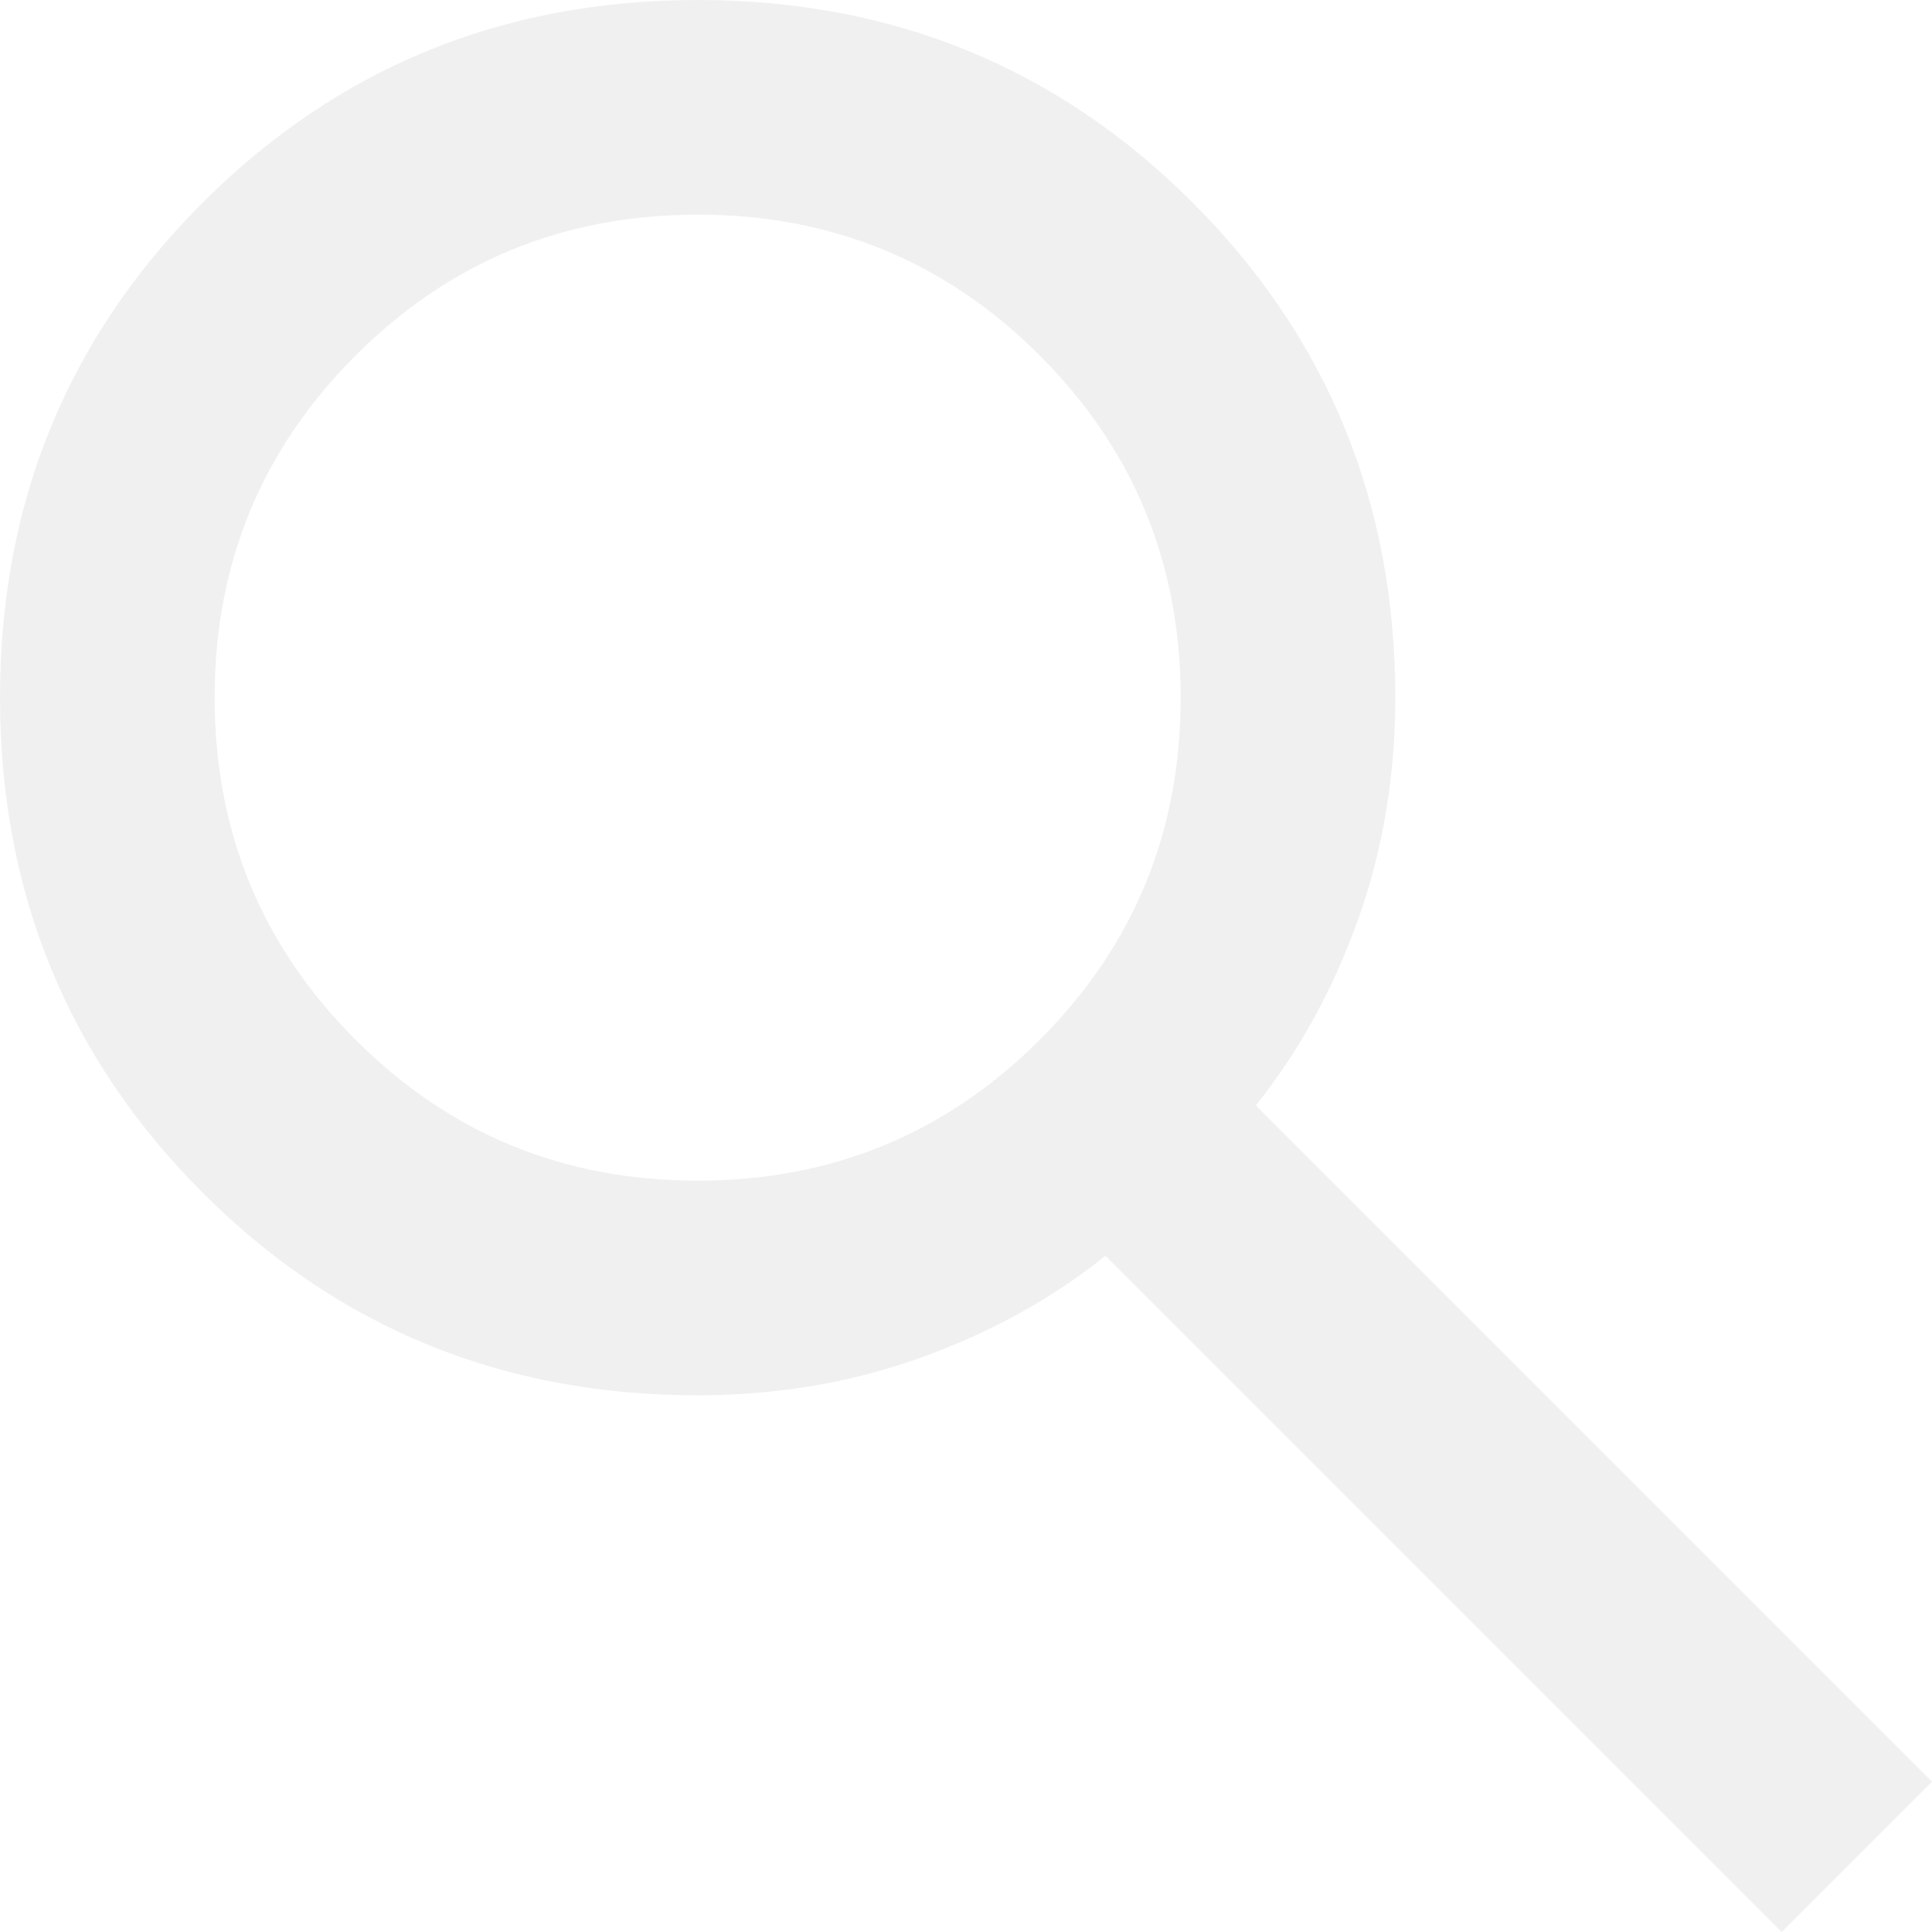
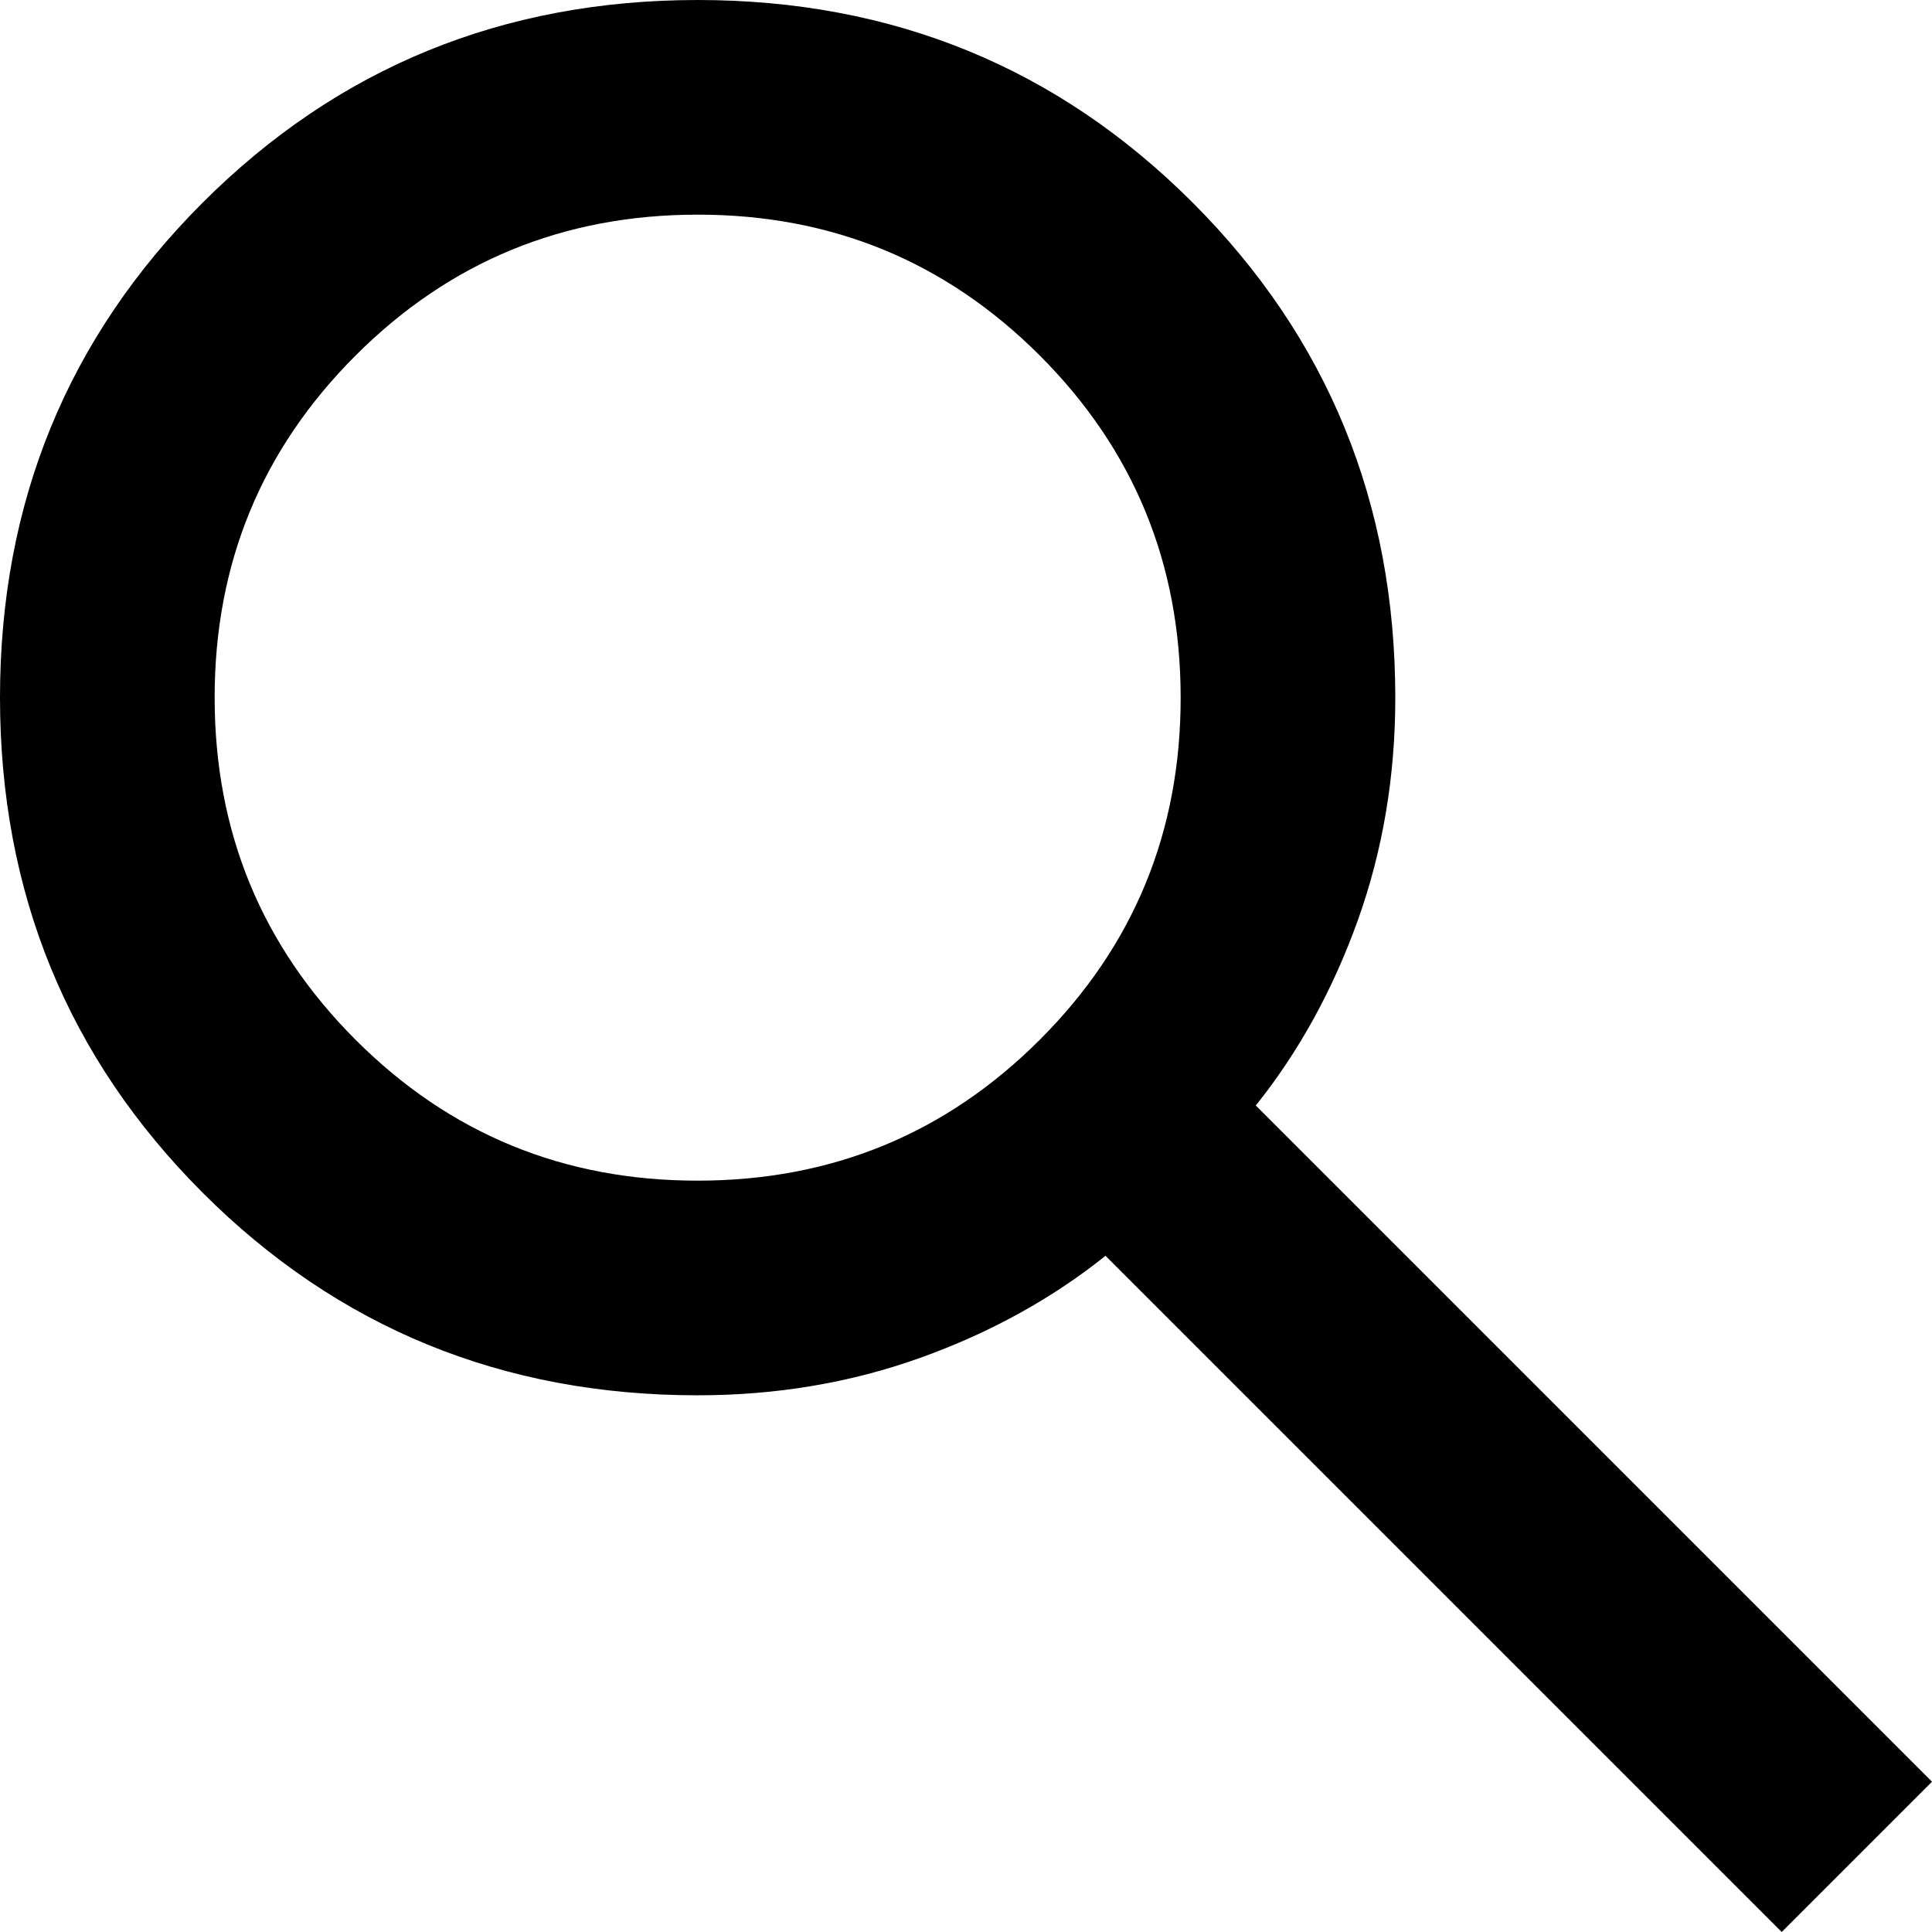
<svg xmlns="http://www.w3.org/2000/svg" width="29" height="29" viewBox="0 0 29 29" fill="none">
-   <path d="M26.744 29L16.594 18.85C15.789 19.494 14.863 20.005 13.815 20.381C12.768 20.756 11.654 20.944 10.472 20.944C7.545 20.944 5.069 19.93 3.042 17.903C1.015 15.875 0.001 13.398 0 10.472C0 7.545 1.014 5.069 3.042 3.042C5.07 1.015 7.546 0.001 10.472 0C13.399 0 15.876 1.014 17.903 3.042C19.929 5.07 20.943 7.546 20.944 10.472C20.944 11.654 20.756 12.768 20.381 13.815C20.005 14.863 19.494 15.789 18.85 16.594L29 26.744L26.744 29ZM10.472 17.722C12.486 17.722 14.198 17.017 15.608 15.607C17.019 14.197 17.723 12.485 17.722 10.472C17.722 8.458 17.017 6.746 15.607 5.336C14.197 3.926 12.485 3.221 10.472 3.222C8.458 3.222 6.746 3.927 5.336 5.338C3.926 6.748 3.221 8.459 3.222 10.472C3.222 12.486 3.927 14.198 5.338 15.608C6.748 17.019 8.459 17.723 10.472 17.722Z" fill="#F0F0F0" />
+   <path d="M26.744 29L16.594 18.85C15.789 19.494 14.863 20.005 13.815 20.381C12.768 20.756 11.654 20.944 10.472 20.944C7.545 20.944 5.069 19.93 3.042 17.903C1.015 15.875 0.001 13.398 0 10.472C0 7.545 1.014 5.069 3.042 3.042C5.07 1.015 7.546 0.001 10.472 0C13.399 0 15.876 1.014 17.903 3.042C19.929 5.07 20.943 7.546 20.944 10.472C20.944 11.654 20.756 12.768 20.381 13.815C20.005 14.863 19.494 15.789 18.85 16.594L29 26.744L26.744 29ZM10.472 17.722C12.486 17.722 14.198 17.017 15.608 15.607C17.019 14.197 17.723 12.485 17.722 10.472C17.722 8.458 17.017 6.746 15.607 5.336C14.197 3.926 12.485 3.221 10.472 3.222C8.458 3.222 6.746 3.927 5.336 5.338C3.926 6.748 3.221 8.459 3.222 10.472C3.222 12.486 3.927 14.198 5.338 15.608C6.748 17.019 8.459 17.723 10.472 17.722Z" fill="#000000" />
</svg>
